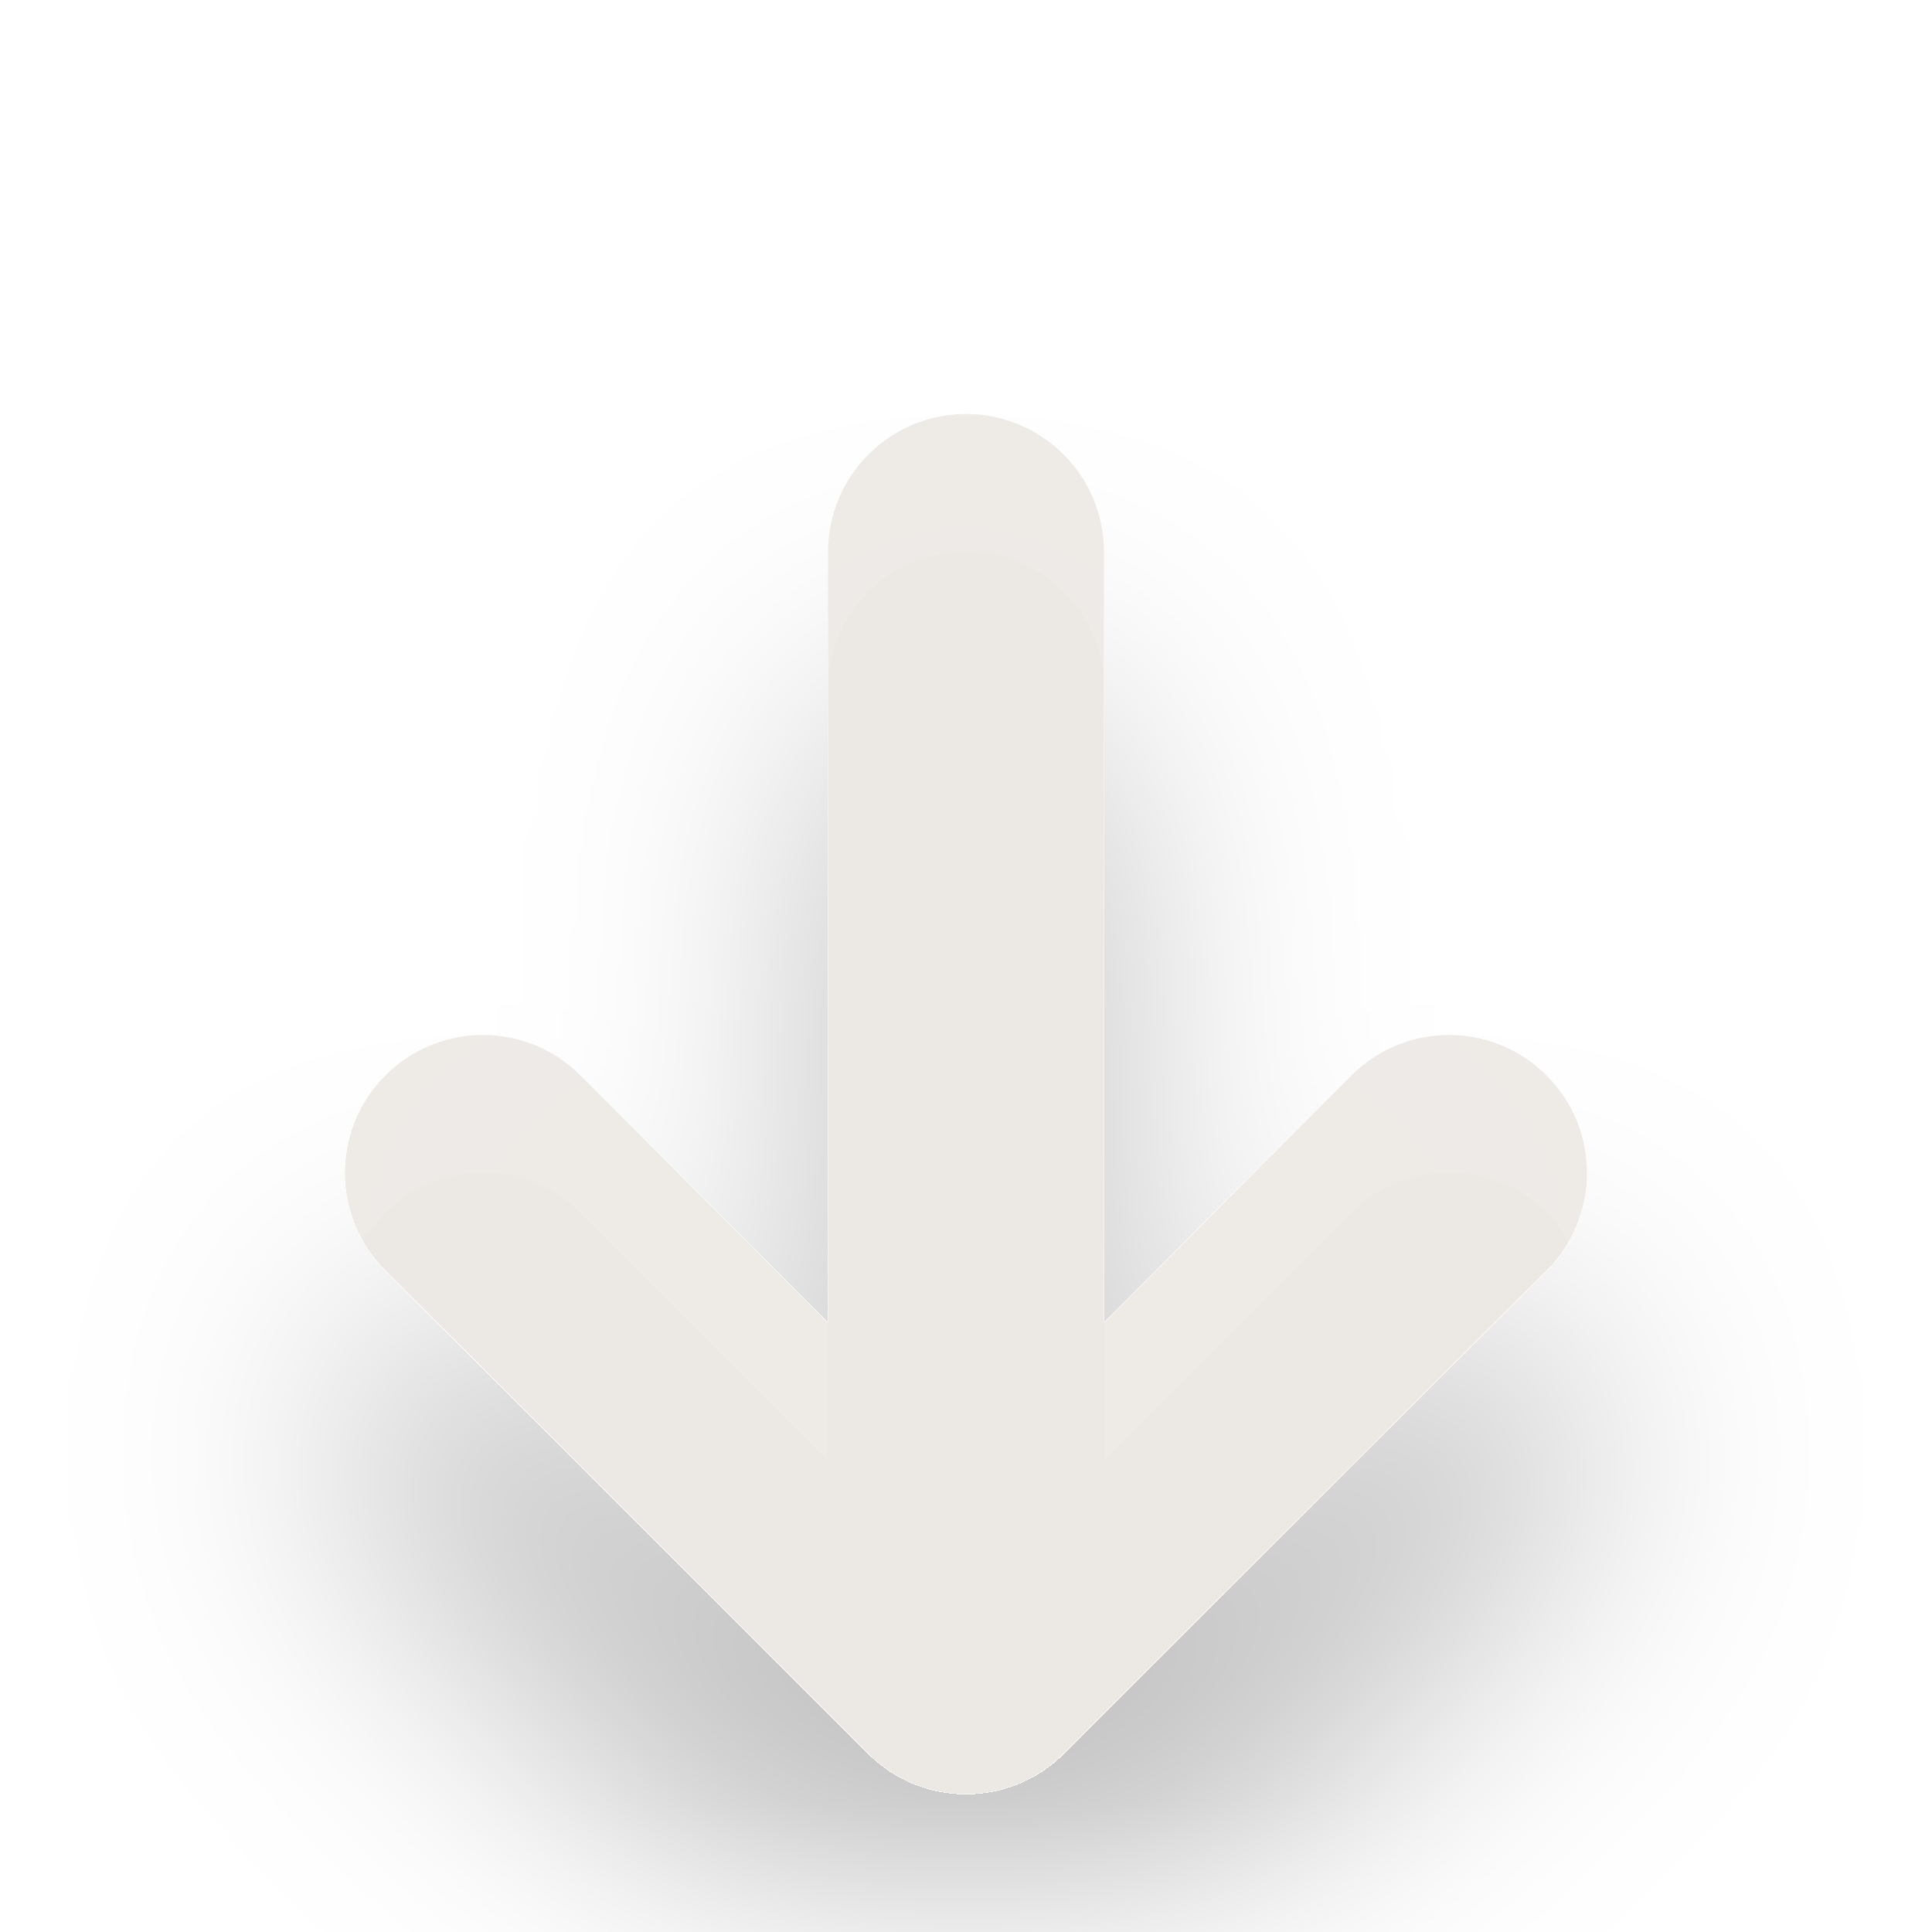
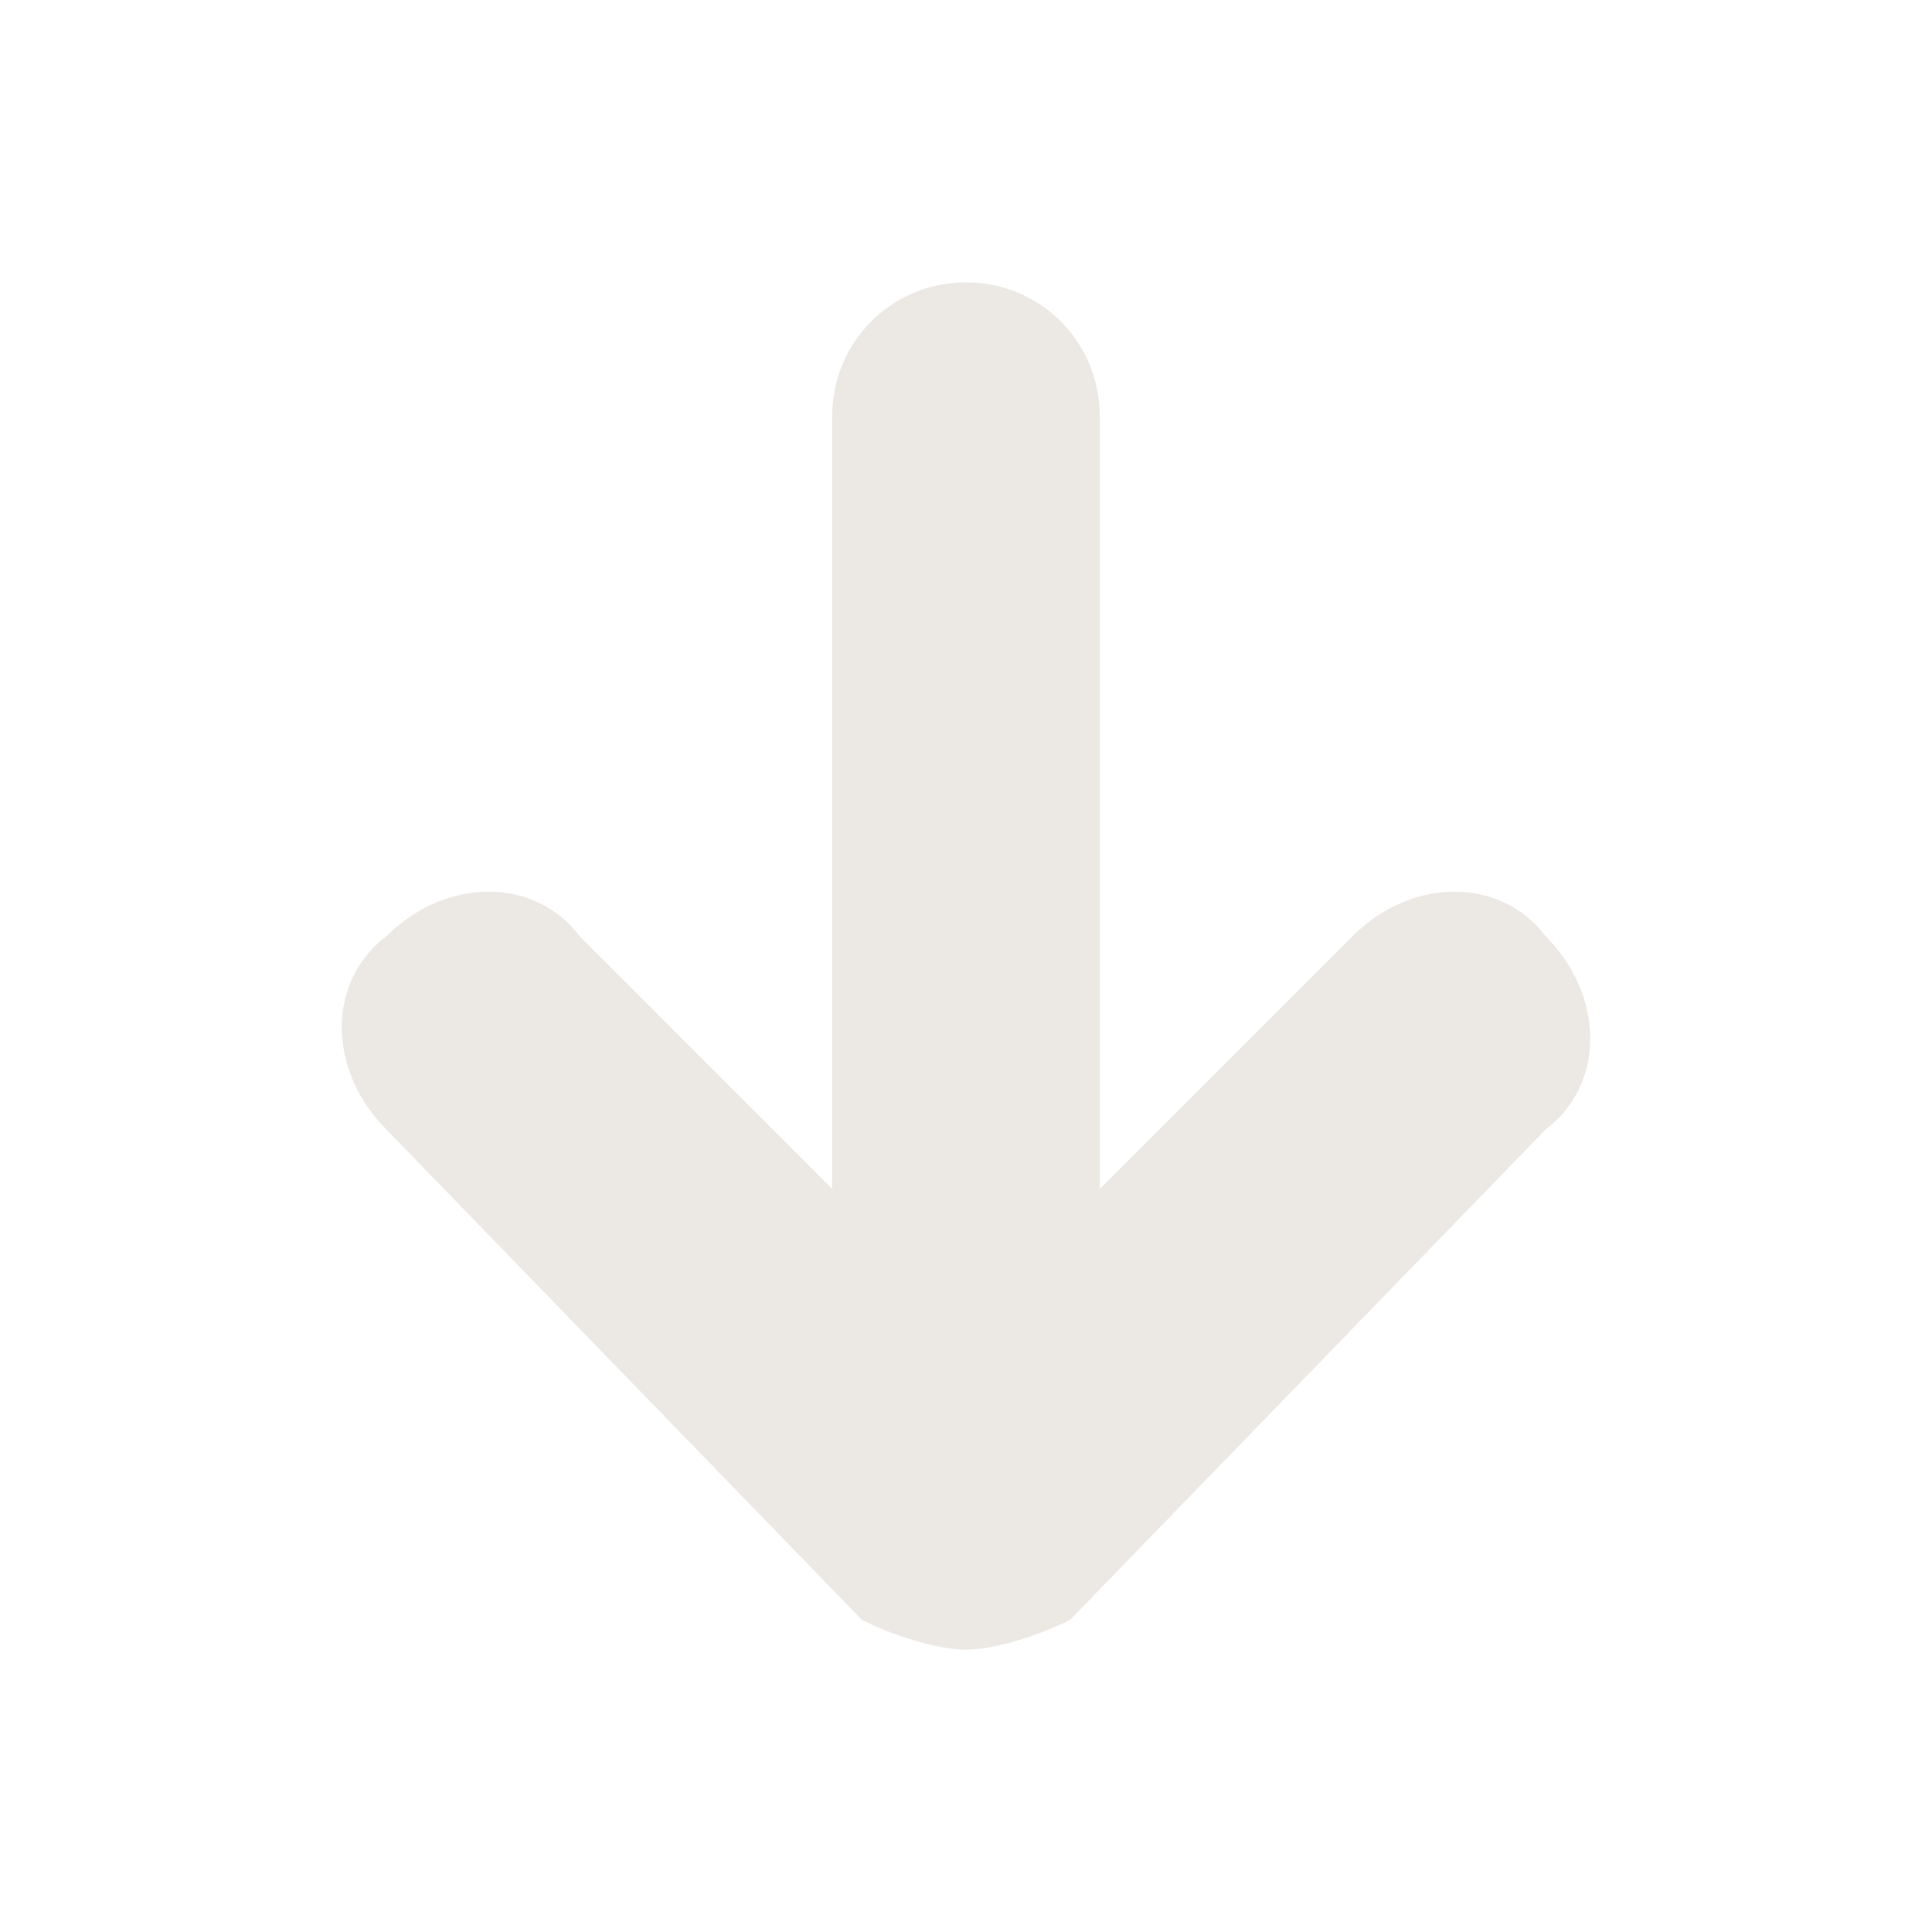
- <svg xmlns="http://www.w3.org/2000/svg" width="13" height="13" viewBox="0 -3 13 14" fill="none">
-   <g filter="url(#filter0_dii_2076_26124)">
-     <path fill-rule="evenodd" clip-rule="evenodd" d="M6.5 0C7.052 0 7.5 0.448 7.5 1V6.586L9.293 4.793C9.683 4.402 10.317 4.402 10.707 4.793C11.098 5.183 11.098 5.816 10.707 6.207L7.207 9.707C7.02 9.895 6.765 10 6.5 10C6.235 10 5.98 9.895 5.793 9.707L2.293 6.207C1.902 5.816 1.902 5.183 2.293 4.793C2.683 4.402 3.317 4.402 3.707 4.793L5.5 6.586V1C5.5 0.448 5.948 0 6.5 0Z" fill="#ECE8E3" />
+ <svg xmlns="http://www.w3.org/2000/svg" version="1.1" id="Layer_1" x="0px" y="0px" viewBox="0 0 13 13" style="enable-background:new 0 0 13 13;" xml:space="preserve">
+   <style type="text/css">
+ 	.st0{fill-rule:evenodd;clip-rule:evenodd;fill:#ECE8E3;}
+ </style>
+   <g>
+     <path class="st0" d="M6.5,1.9c0.5,0,0.9,0.4,0.9,0.9V8l1.7-1.7c0.4-0.4,1-0.4,1.3,0c0.4,0.4,0.4,1,0,1.3l-3.2,3.3   C7,11,6.7,11.1,6.5,11.1S6,11,5.8,10.9L2.6,7.6c-0.4-0.4-0.4-1,0-1.3c0.4-0.4,1-0.4,1.3,0L5.6,8V2.8C5.6,2.3,6,1.9,6.5,1.9z" />
  </g>
-   <defs>
-     <filter id="filter0_dii_2076_26124" x="0" y="0" width="13" height="13" filterUnits="userSpaceOnUse" color-interpolation-filters="sRGB">
-       <feFlood flood-opacity="0" result="BackgroundImageFix" />
-       <feColorMatrix in="SourceAlpha" type="matrix" values="0 0 0 0 0 0 0 0 0 0 0 0 0 0 0 0 0 0 127 0" result="hardAlpha" />
-       <feOffset dy="2" />
-       <feGaussianBlur stdDeviation="1" />
-       <feComposite in2="hardAlpha" operator="out" />
-       <feColorMatrix type="matrix" values="0 0 0 0 0 0 0 0 0 0 0 0 0 0 0 0 0 0 0.25 0" />
-       <feBlend mode="normal" in2="BackgroundImageFix" result="effect1_dropShadow_2076_26124" />
-       <feBlend mode="normal" in="SourceGraphic" in2="effect1_dropShadow_2076_26124" result="shape" />
-       <feColorMatrix in="SourceAlpha" type="matrix" values="0 0 0 0 0 0 0 0 0 0 0 0 0 0 0 0 0 0 127 0" result="hardAlpha" />
-       <feOffset />
-       <feGaussianBlur stdDeviation="10" />
-       <feComposite in2="hardAlpha" operator="arithmetic" k2="-1" k3="1" />
-       <feColorMatrix type="matrix" values="0 0 0 0 1 0 0 0 0 1 0 0 0 0 1 0 0 0 0.03 0" />
-       <feBlend mode="normal" in2="shape" result="effect2_innerShadow_2076_26124" />
-       <feColorMatrix in="SourceAlpha" type="matrix" values="0 0 0 0 0 0 0 0 0 0 0 0 0 0 0 0 0 0 127 0" result="hardAlpha" />
-       <feOffset dy="1" />
-       <feComposite in2="hardAlpha" operator="arithmetic" k2="-1" k3="1" />
-       <feColorMatrix type="matrix" values="0 0 0 0 1 0 0 0 0 1 0 0 0 0 1 0 0 0 0.1 0" />
-       <feBlend mode="normal" in2="effect2_innerShadow_2076_26124" result="effect3_innerShadow_2076_26124" />
-     </filter>
-   </defs>
</svg>
